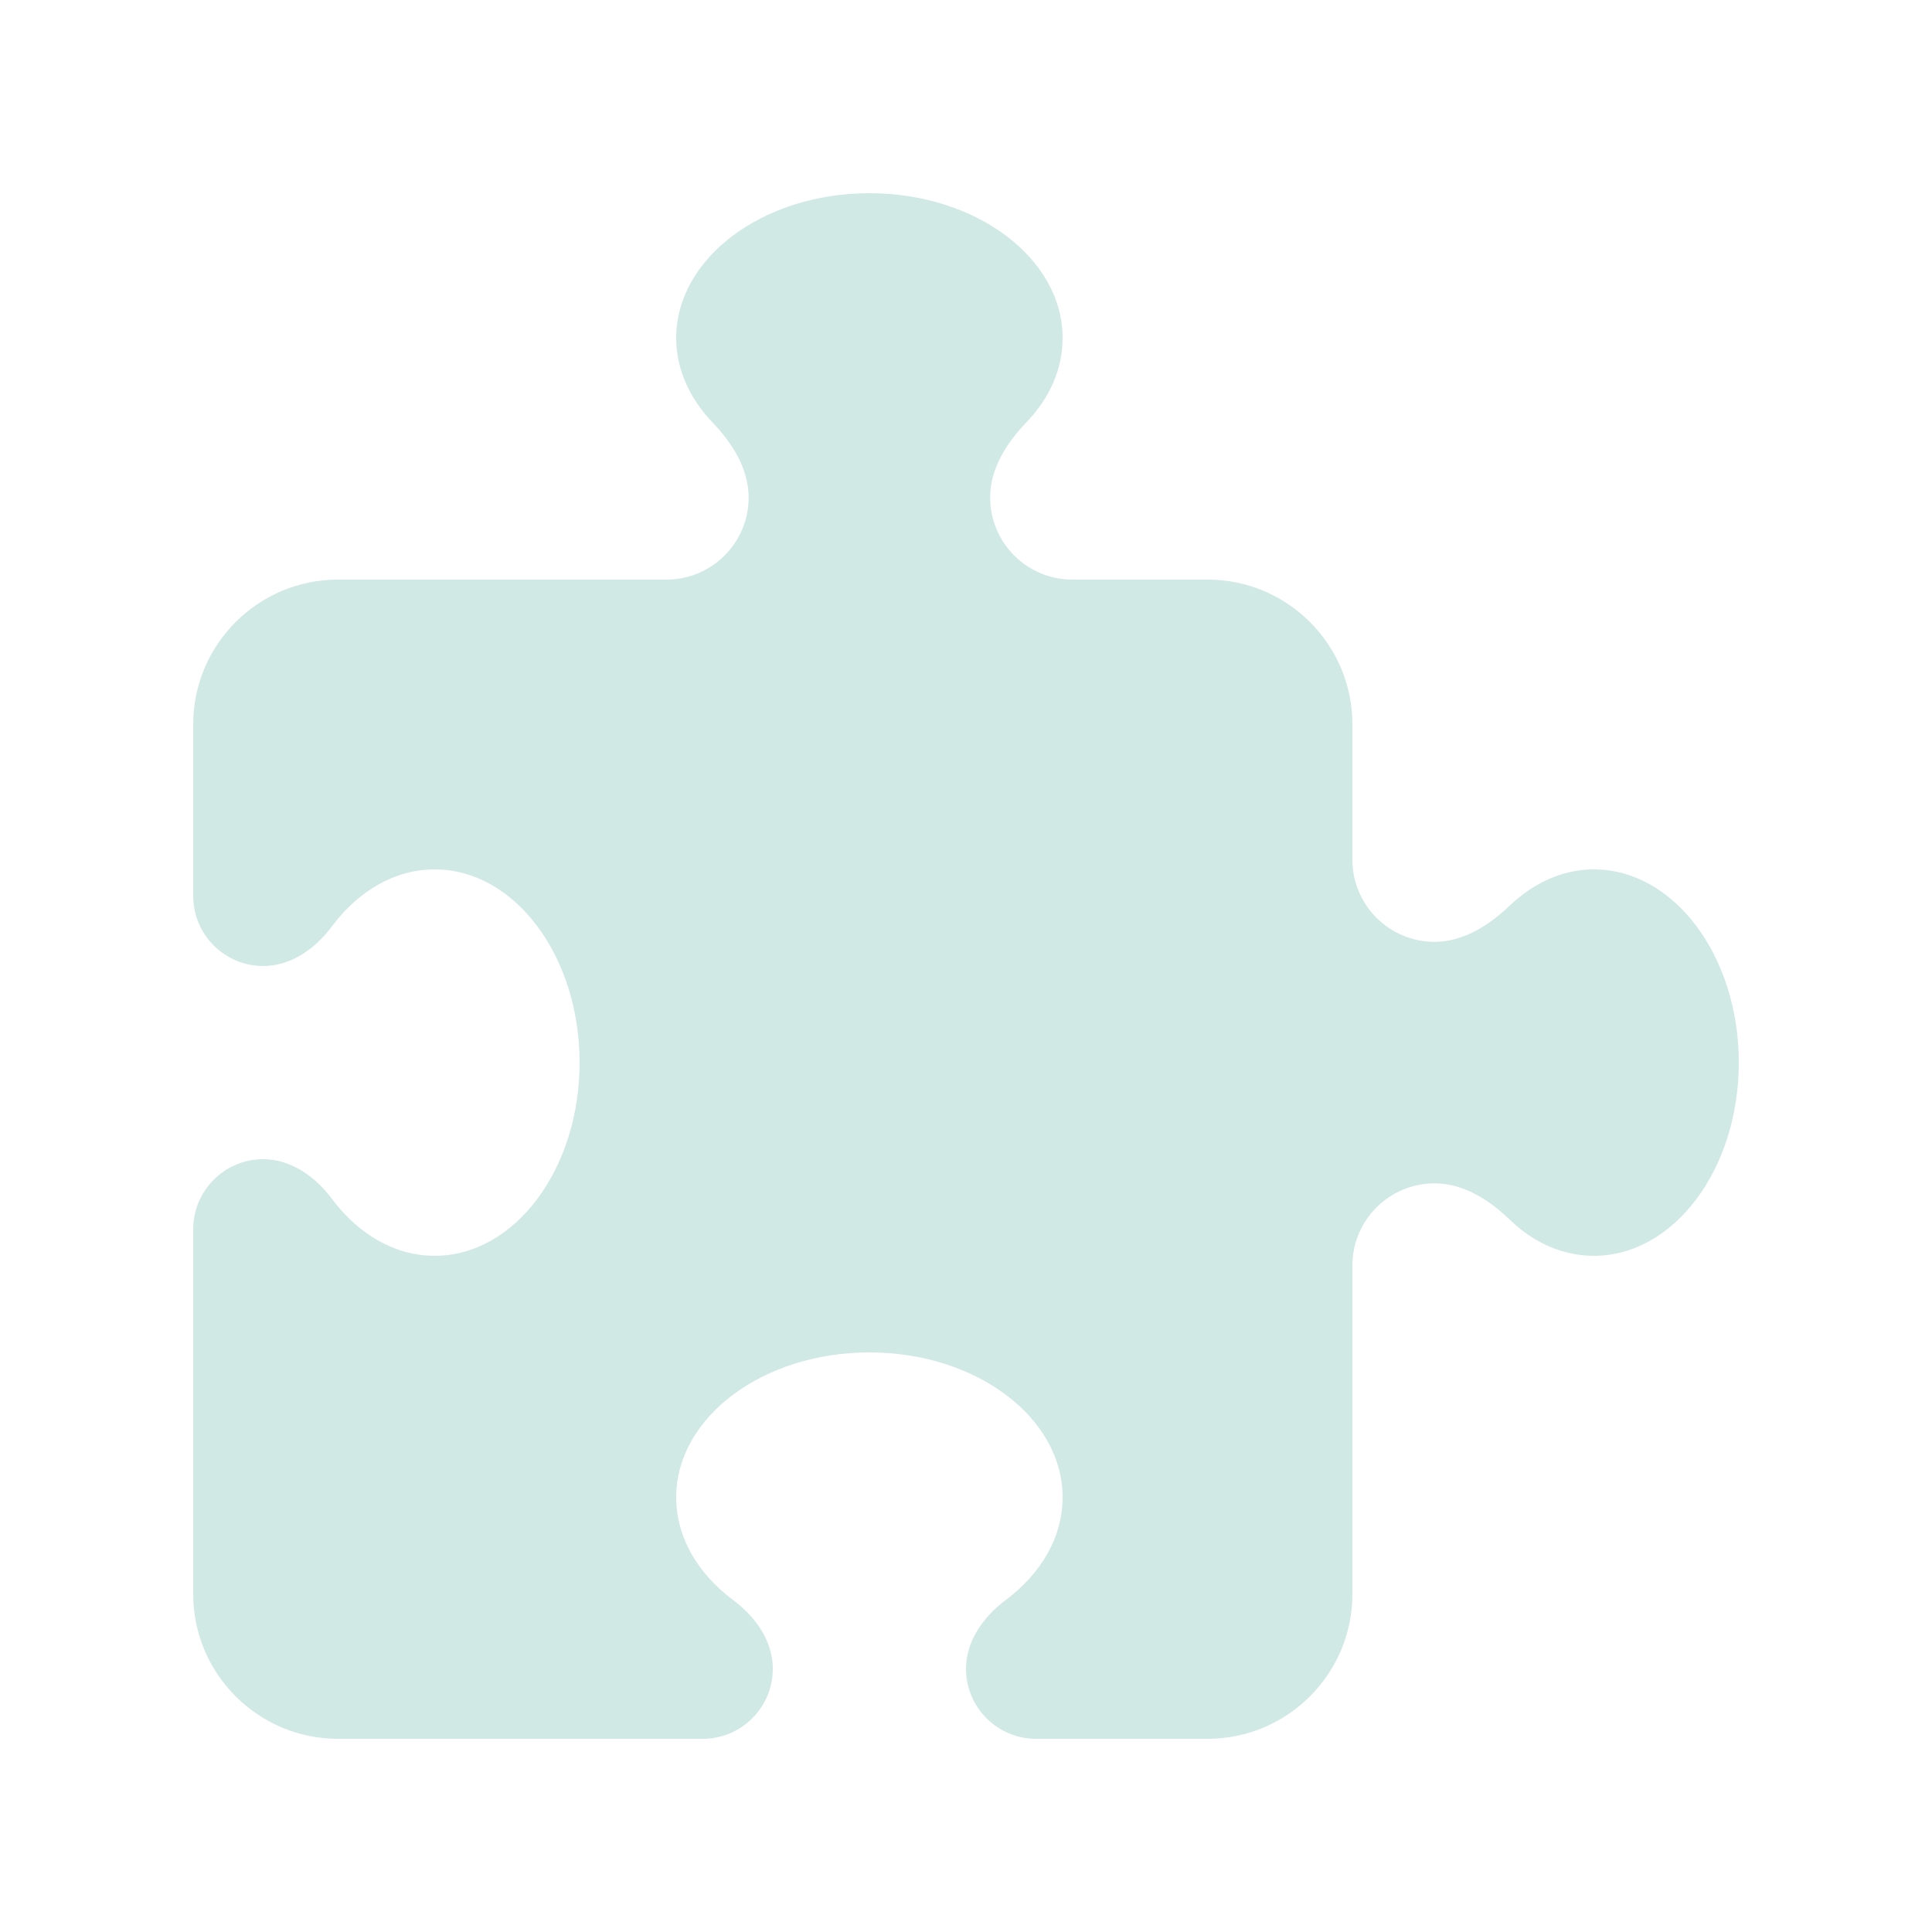
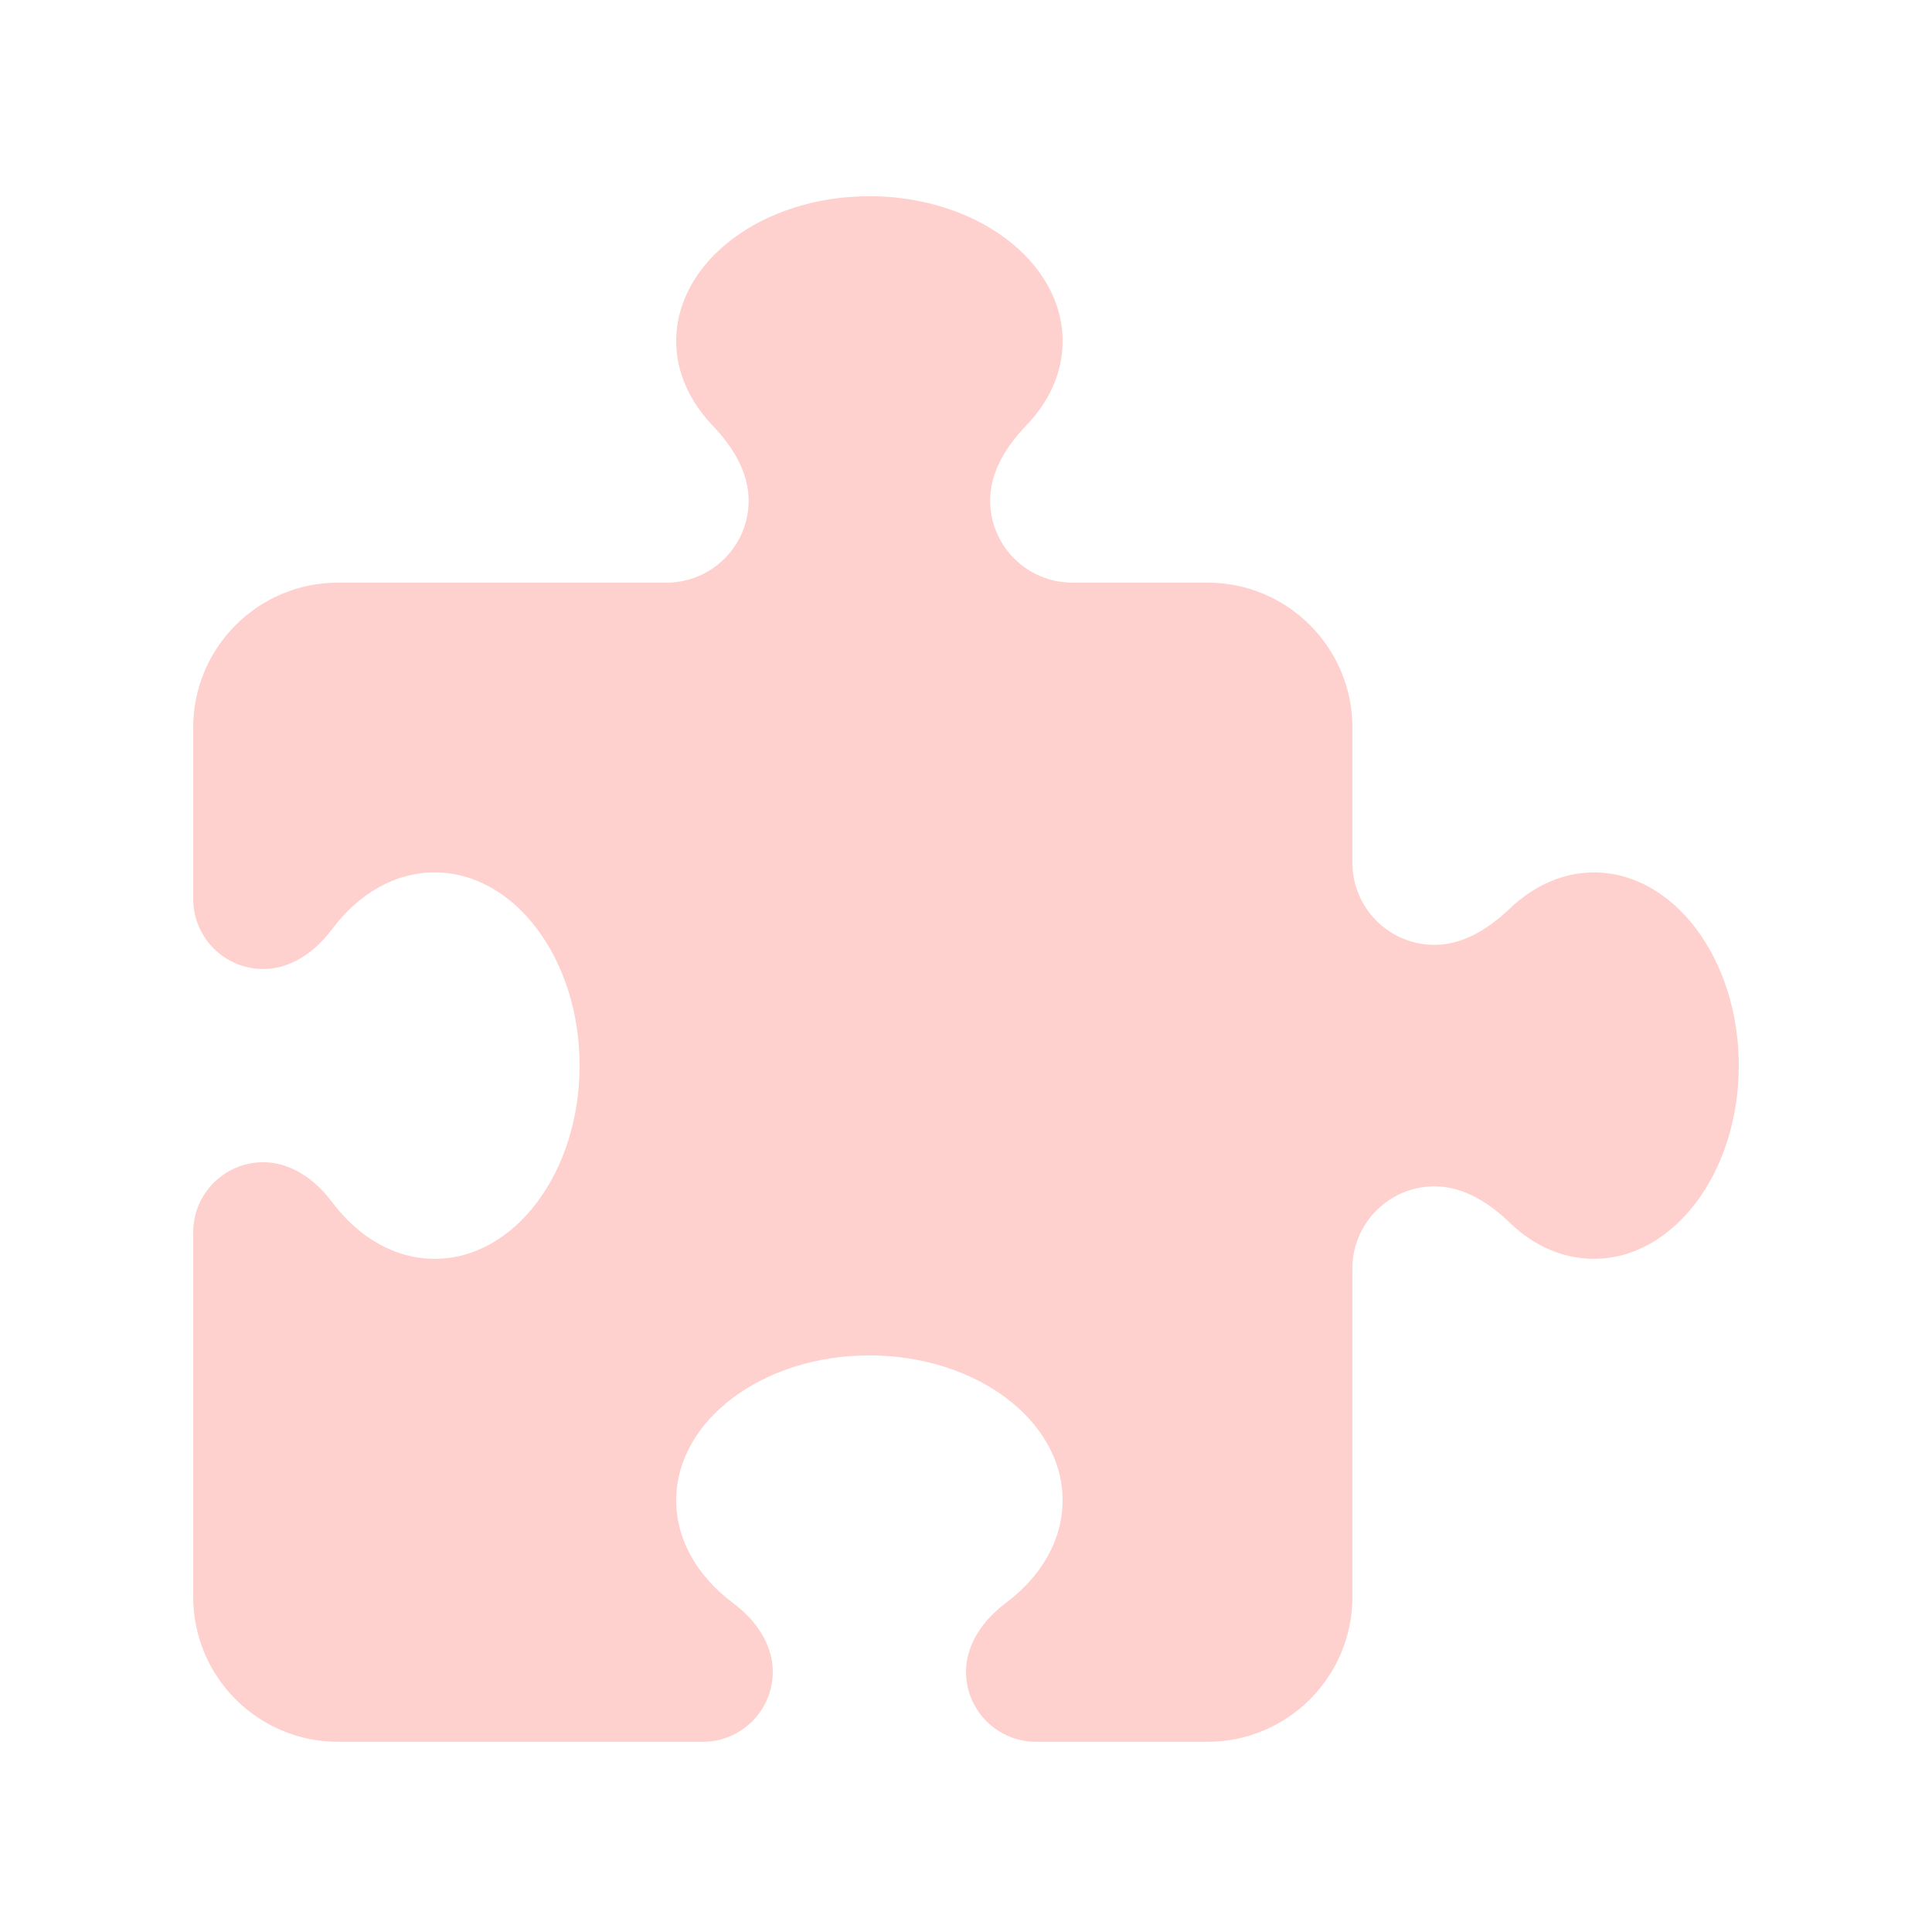
<svg xmlns="http://www.w3.org/2000/svg" id="Layer_1" version="1.1" viewBox="0 0 640 640">
  <defs>
    <style>
      .st0 {
-         fill: #d0e9e5;
+         fill: #ffd1ce;
      }
    </style>
  </defs>
-   <path class="st0" d="M288,64c35.3,0,64,21.5,64,48,0,10.4-4.4,20-12,27.9-6.6,6.9-12,15.3-12,24.9,0,15,12.2,27.2,27.2,27.2h44.8c26.5,0,48,21.5,48,48v44.8c0,15,12.2,27.2,27.2,27.2,9.5,0,18-5.4,24.9-12,7.9-7.5,17.5-12,27.9-12,26.5,0,48,28.7,48,64s-21.5,64-48,64c-10.4,0-20.1-4.4-27.9-12-6.9-6.6-15.3-12-24.9-12-15,0-27.2,12.2-27.2,27.2v108.8c0,26.5-21.5,48-48,48h-56.8c-12.8,0-23.2-10.4-23.2-23.2,0-9.2,5.8-17.3,13.2-22.8,11.6-8.7,18.8-20.7,18.8-34,0-26.5-28.7-48-64-48s-64,21.5-64,48c0,13.3,7.2,25.3,18.8,34,7.4,5.5,13.2,13.5,13.2,22.8,0,12.8-10.4,23.2-23.2,23.2h-120.8c-26.5,0-48-21.5-48-48v-120.8c0-12.8,10.4-23.2,23.2-23.2,9.2,0,17.3,5.8,22.8,13.2,8.7,11.6,20.7,18.8,34,18.8,26.5,0,48-28.7,48-64s-21.5-64-48-64c-13.3,0-25.3,7.2-34,18.8-5.5,7.4-13.5,13.2-22.8,13.2-12.8,0-23.2-10.4-23.2-23.2v-56.8c0-26.5,21.5-48,48-48h108.8c15,0,27.2-12.2,27.2-27.2,0-9.5-5.4-18-12-24.9-7.5-7.9-12-17.5-12-27.9,0-26.5,28.7-48,64-48Z" />
+   <path class="st0" d="M288,65c35.3,0,64,21.5,64,48,0,10.4-4.4,20-12,27.9-6.6,6.9-12,15.3-12,24.9,0,15,12.2,27.2,27.2,27.2h44.8c26.5,0,48,21.5,48,48v44.8c0,15,12.2,27.2,27.2,27.2,9.5,0,18-5.4,24.9-12,7.9-7.5,17.5-12,27.9-12,26.5,0,48,28.7,48,64s-21.5,64-48,64c-10.4,0-20.1-4.4-27.9-12-6.9-6.6-15.3-12-24.9-12-15,0-27.2,12.2-27.2,27.2v108.8c0,26.5-21.5,48-48,48h-56.8c-12.8,0-23.2-10.4-23.2-23.2,0-9.2,5.8-17.3,13.2-22.8,11.6-8.7,18.8-20.7,18.8-34,0-26.5-28.7-48-64-48s-64,21.5-64,48c0,13.3,7.2,25.3,18.8,34,7.4,5.5,13.2,13.5,13.2,22.8,0,12.8-10.4,23.2-23.2,23.2h-120.8c-26.5,0-48-21.5-48-48v-120.8c0-12.8,10.4-23.2,23.2-23.2,9.2,0,17.3,5.8,22.8,13.2,8.7,11.6,20.7,18.8,34,18.8,26.5,0,48-28.7,48-64s-21.5-64-48-64c-13.3,0-25.3,7.2-34,18.8-5.5,7.4-13.5,13.2-22.8,13.2-12.8,0-23.2-10.4-23.2-23.2v-56.8c0-26.5,21.5-48,48-48h108.8c15,0,27.2-12.2,27.2-27.2,0-9.5-5.4-18-12-24.9-7.5-7.9-12-17.5-12-27.9,0-26.5,28.7-48,64-48Z" />
</svg>
